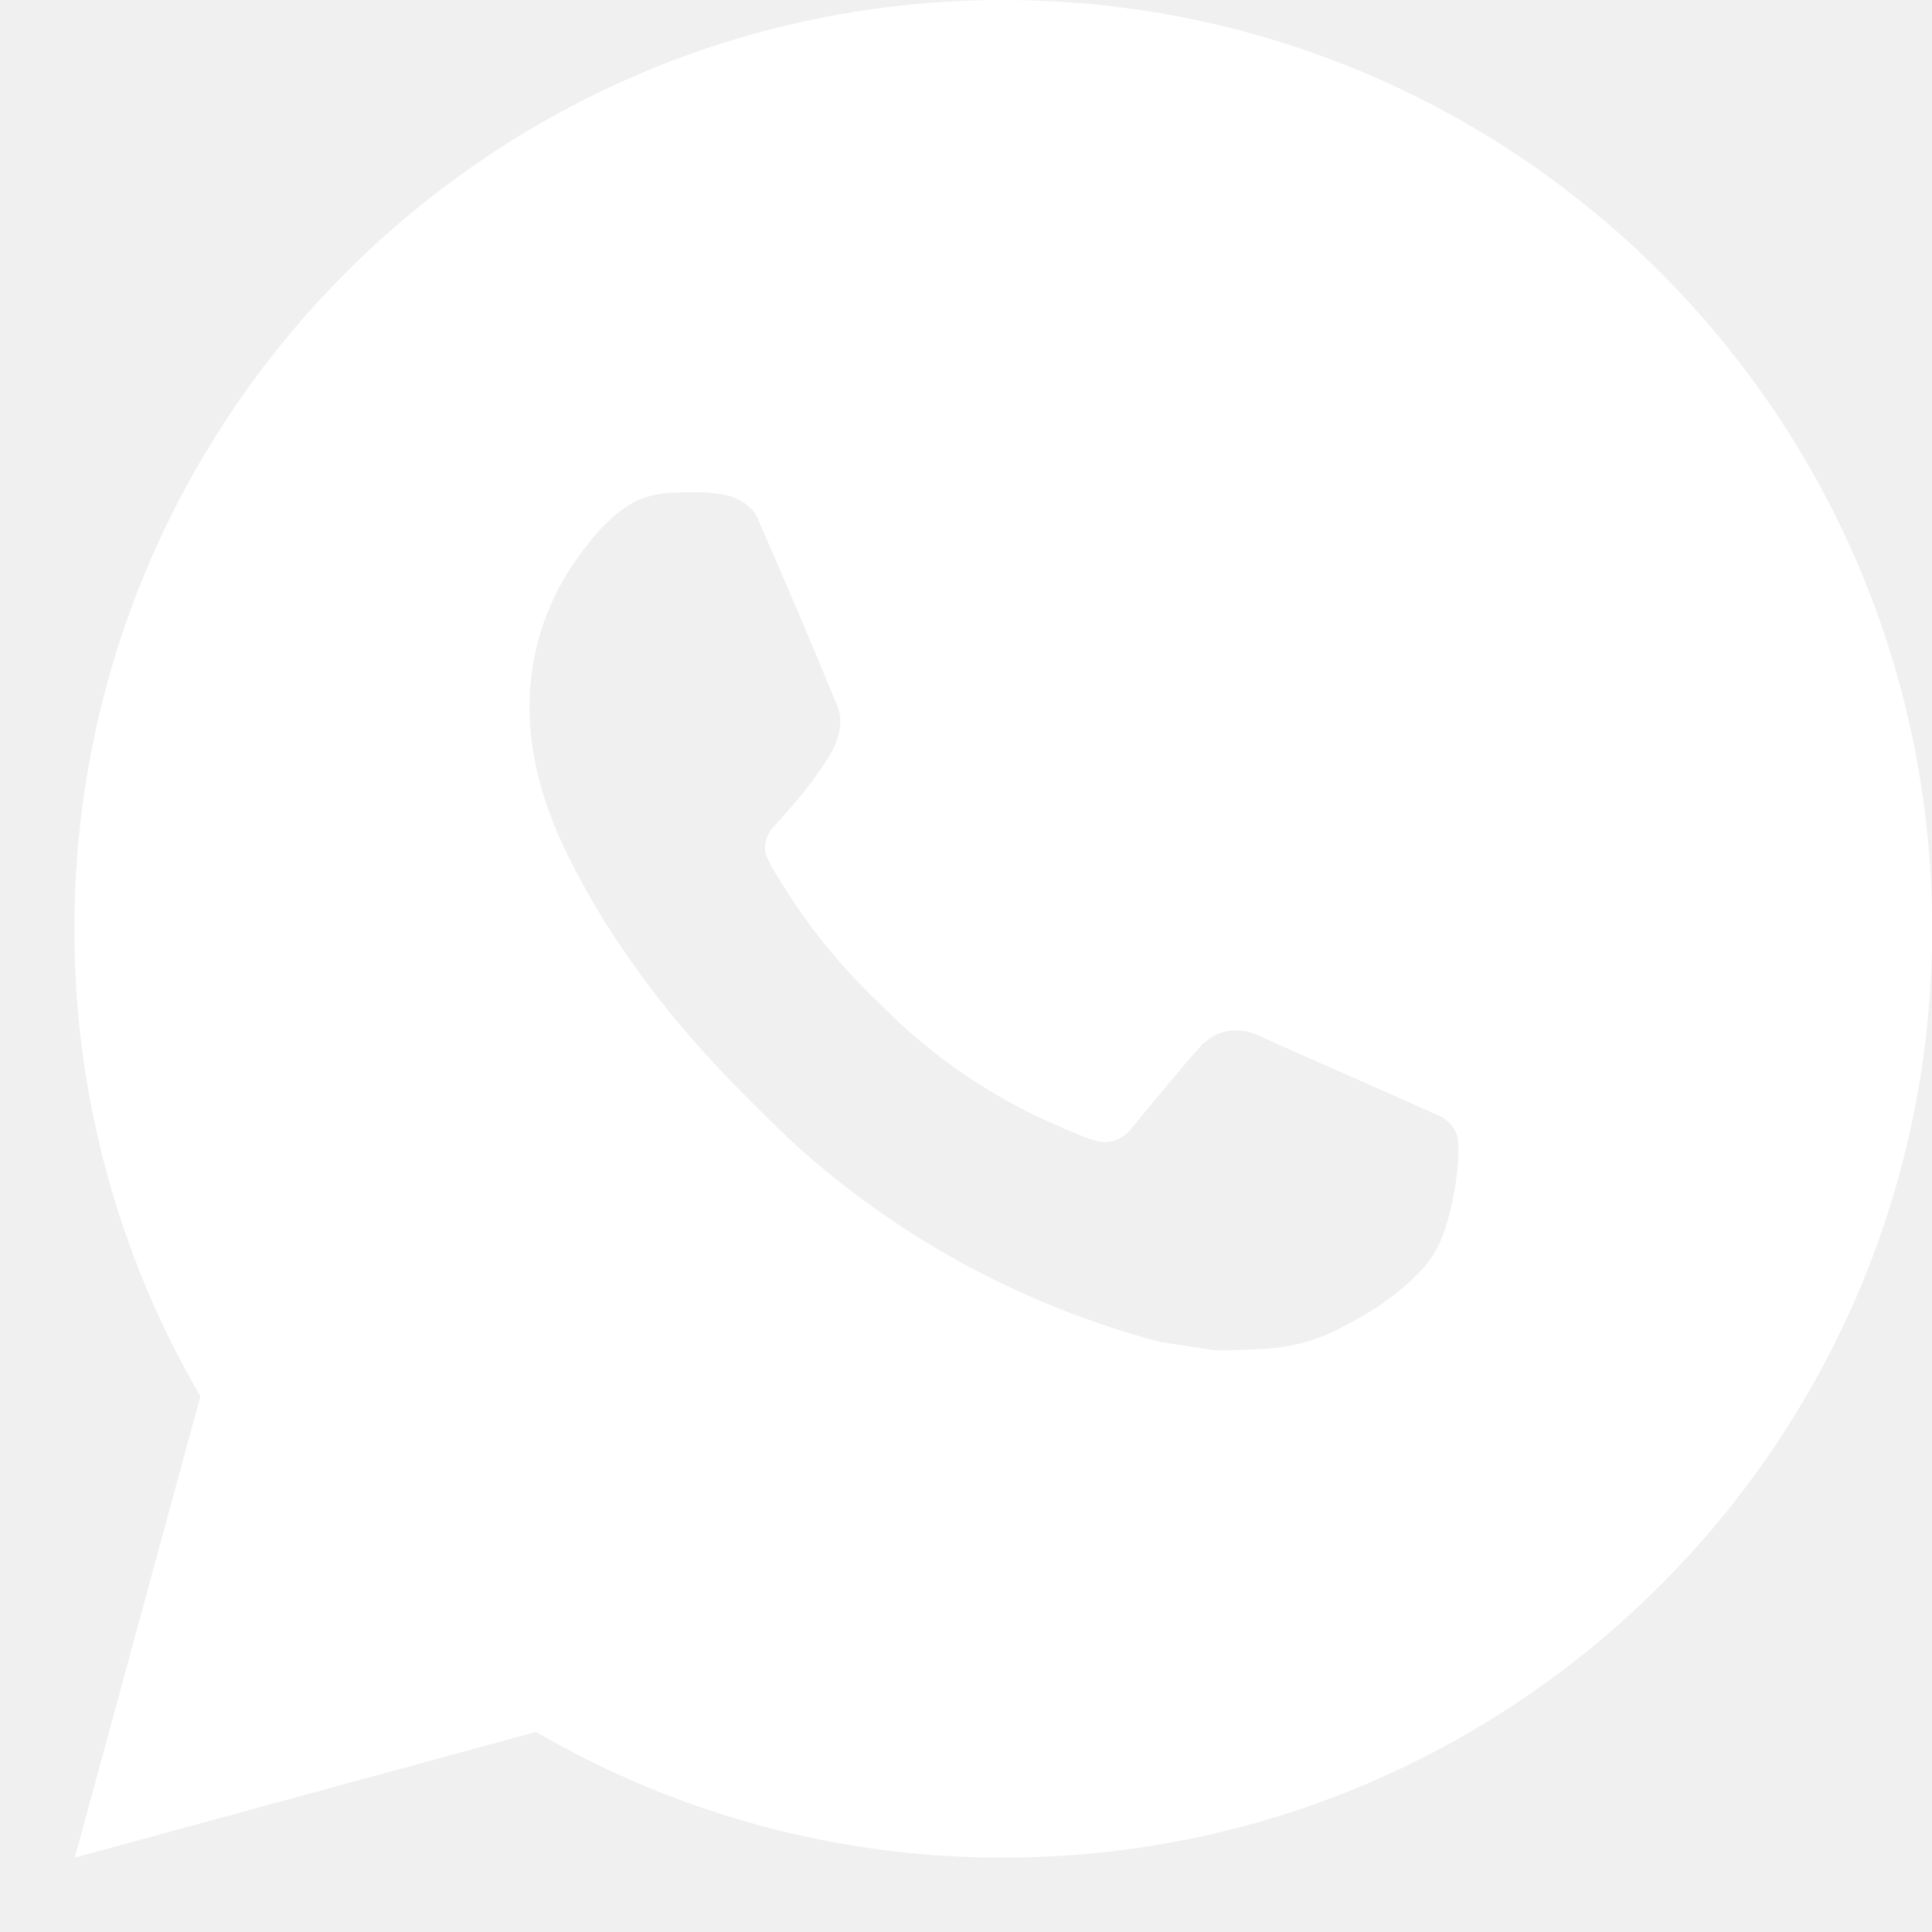
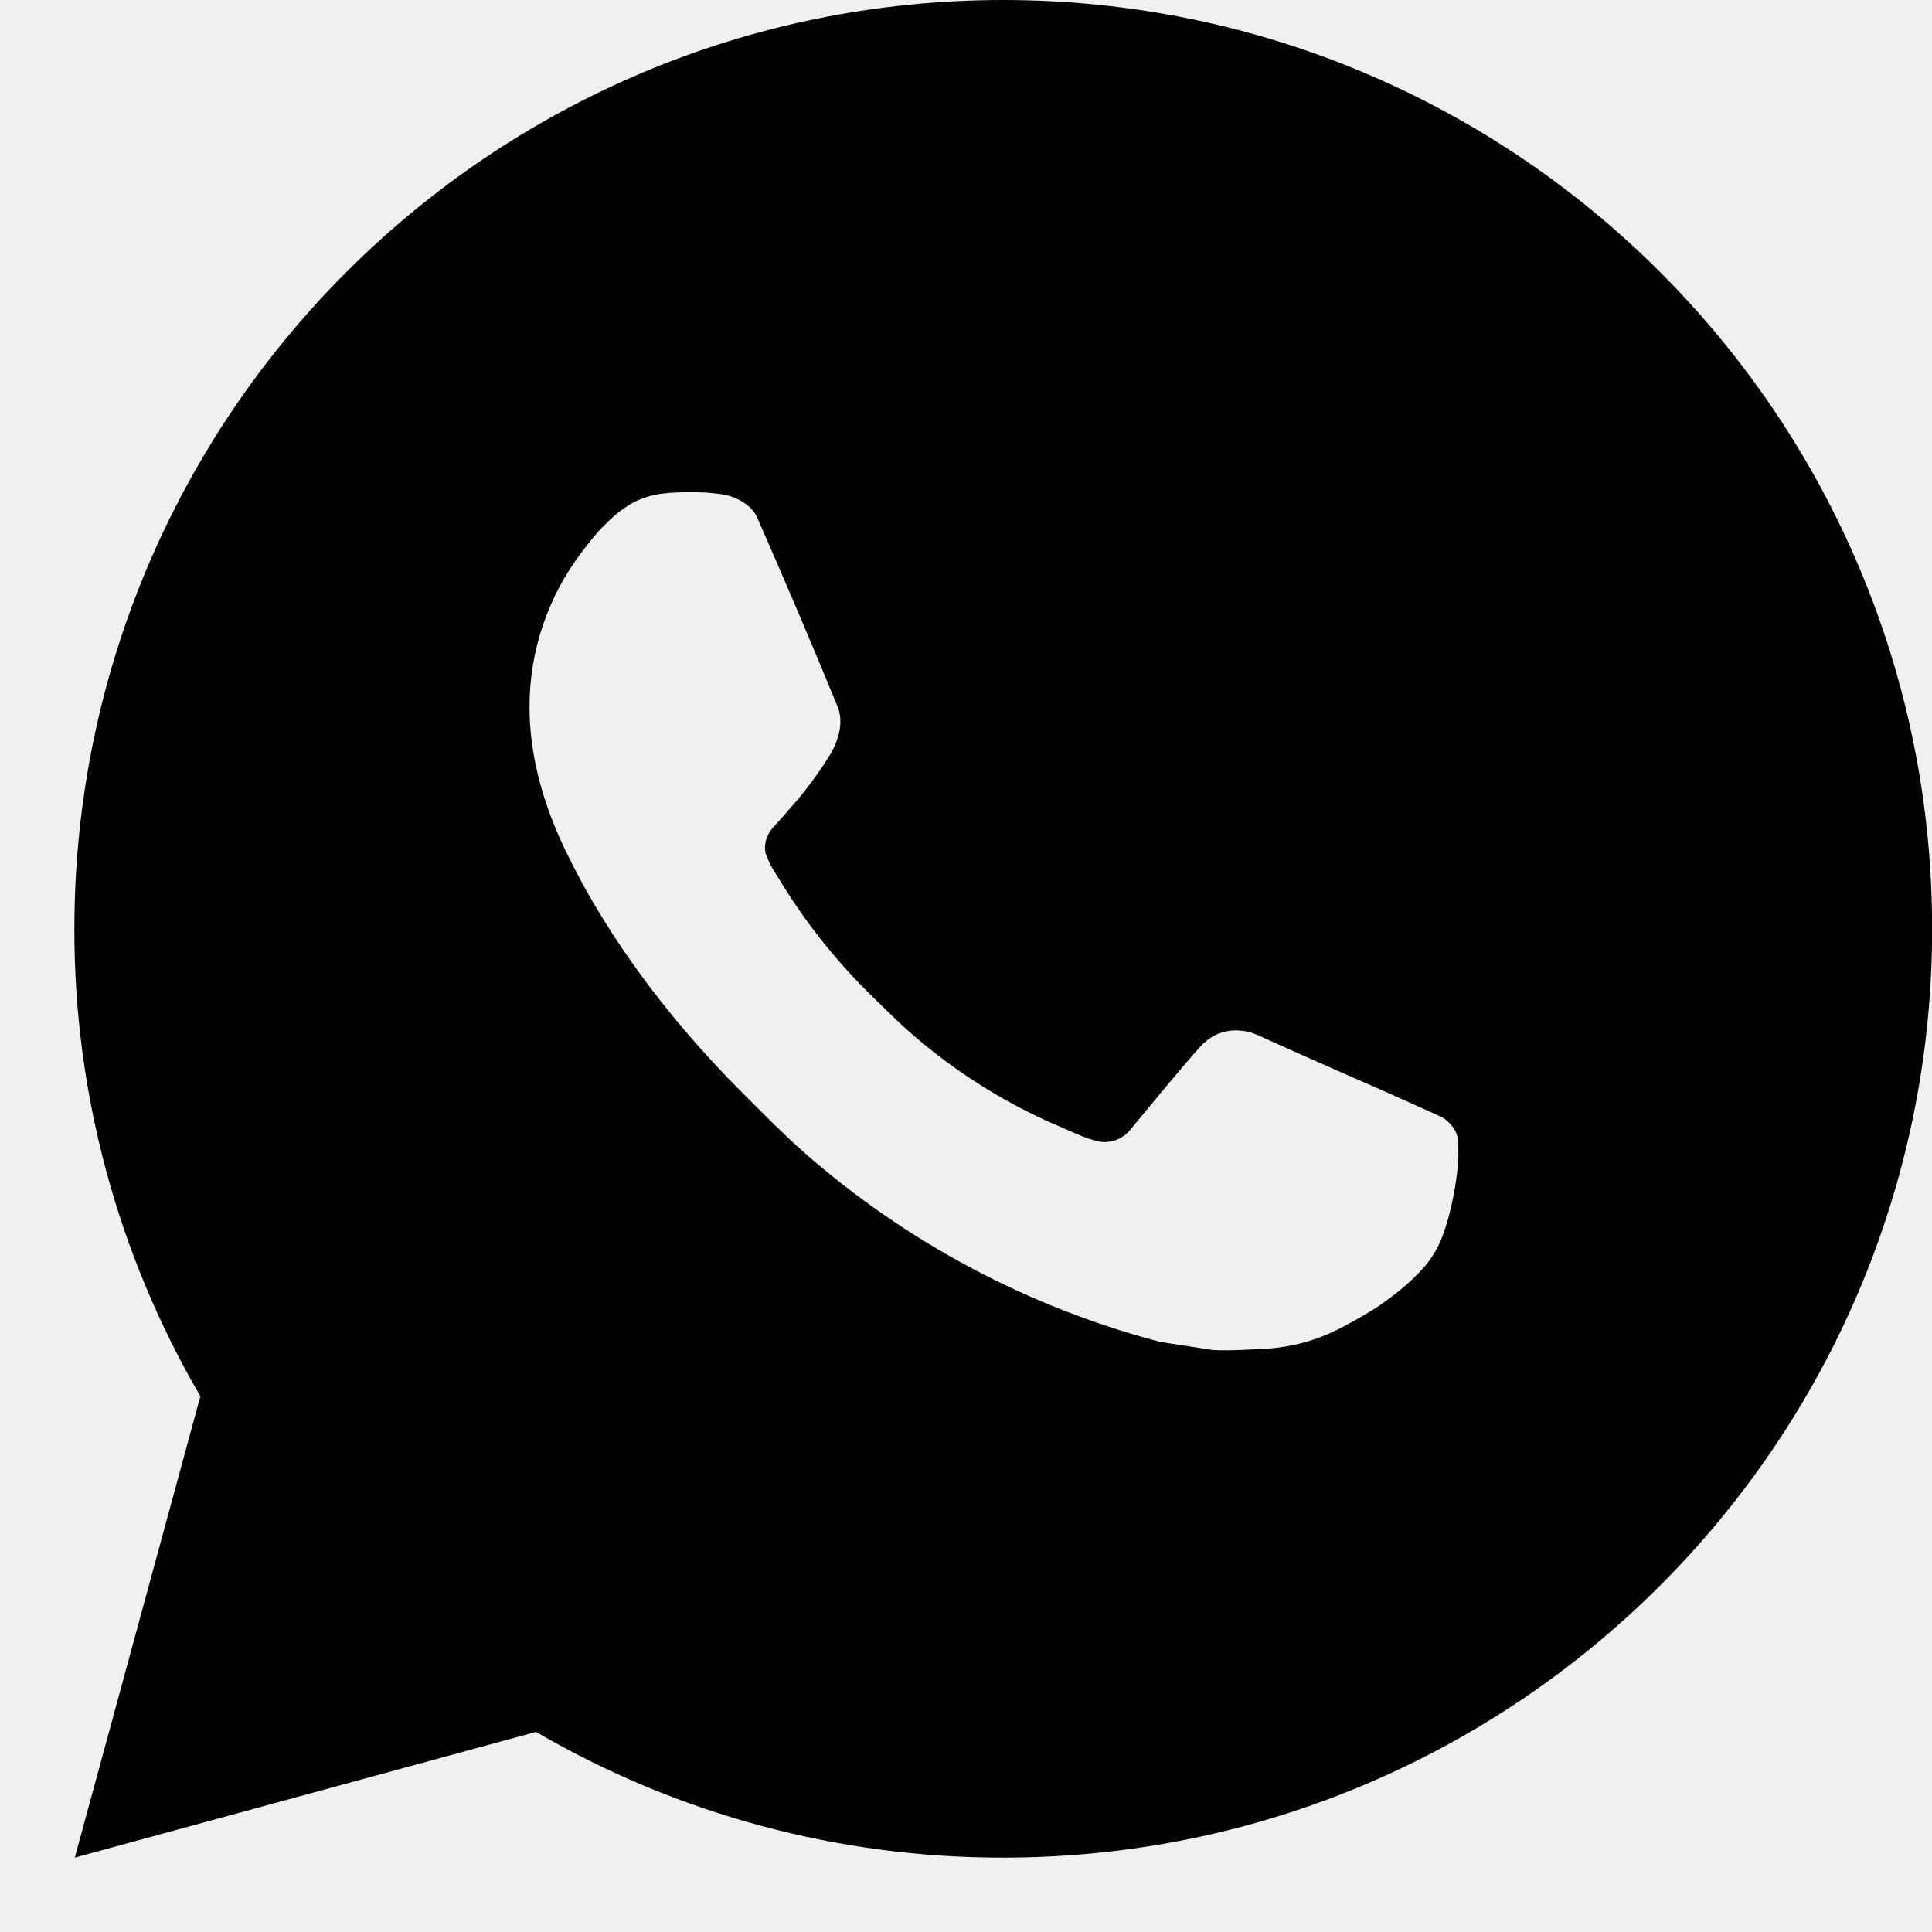
<svg xmlns="http://www.w3.org/2000/svg" width="14" height="14" viewBox="0 0 14 14" fill="none">
  <g clip-path="url(#clip0_647_28692)">
-     <path d="M0.542 13.461L1.452 10.118C0.852 9.09 0.537 7.921 0.539 6.731C0.539 3.013 3.552 0 7.27 0C10.987 0 14.001 3.013 14.001 6.731C14.001 10.448 10.987 13.461 7.27 13.461C6.08 13.463 4.912 13.149 3.884 12.55L0.542 13.461ZM4.841 3.573C4.754 3.578 4.669 3.601 4.591 3.64C4.518 3.681 4.451 3.733 4.393 3.793C4.312 3.87 4.267 3.935 4.217 3.999C3.969 4.323 3.835 4.721 3.837 5.129C3.838 5.459 3.925 5.78 4.059 6.08C4.335 6.687 4.788 7.33 5.386 7.925C5.53 8.069 5.671 8.213 5.822 8.347C6.565 9.001 7.45 9.472 8.407 9.724L8.79 9.783C8.914 9.789 9.039 9.78 9.164 9.774C9.36 9.764 9.551 9.711 9.725 9.618C9.813 9.573 9.899 9.523 9.982 9.47C9.982 9.47 10.011 9.451 10.066 9.41C10.157 9.342 10.213 9.295 10.289 9.216C10.345 9.158 10.393 9.09 10.43 9.012C10.482 8.903 10.535 8.693 10.556 8.519C10.573 8.386 10.568 8.313 10.566 8.268C10.563 8.196 10.503 8.121 10.438 8.09L10.046 7.914C10.046 7.914 9.461 7.659 9.103 7.496C9.066 7.48 9.025 7.47 8.984 7.468C8.938 7.464 8.892 7.469 8.848 7.484C8.804 7.498 8.764 7.522 8.73 7.554V7.553C8.726 7.553 8.681 7.591 8.195 8.181C8.167 8.218 8.128 8.246 8.084 8.262C8.04 8.278 7.992 8.28 7.947 8.268C7.903 8.256 7.86 8.242 7.818 8.224C7.735 8.189 7.706 8.175 7.649 8.15L7.645 8.149C7.26 7.981 6.904 7.754 6.589 7.476C6.504 7.402 6.425 7.321 6.344 7.243C6.08 6.989 5.849 6.703 5.658 6.39L5.618 6.326C5.59 6.283 5.567 6.236 5.549 6.188C5.524 6.089 5.591 6.009 5.591 6.009C5.591 6.009 5.754 5.83 5.83 5.733C5.893 5.653 5.953 5.569 6.007 5.482C6.087 5.354 6.111 5.223 6.07 5.121C5.881 4.661 5.686 4.203 5.486 3.748C5.446 3.658 5.328 3.593 5.221 3.58C5.185 3.576 5.148 3.572 5.112 3.569C5.022 3.565 4.931 3.566 4.841 3.572V3.573Z" fill="white" />
+     <path d="M0.542 13.461L1.452 10.118C0.852 9.09 0.537 7.921 0.539 6.731C0.539 3.013 3.552 0 7.27 0C10.987 0 14.001 3.013 14.001 6.731C14.001 10.448 10.987 13.461 7.27 13.461C6.08 13.463 4.912 13.149 3.884 12.55L0.542 13.461ZM4.841 3.573C4.754 3.578 4.669 3.601 4.591 3.64C4.518 3.681 4.451 3.733 4.393 3.793C4.312 3.87 4.267 3.935 4.217 3.999C3.969 4.323 3.835 4.721 3.837 5.129C3.838 5.459 3.925 5.78 4.059 6.08C4.335 6.687 4.788 7.33 5.386 7.925C5.53 8.069 5.671 8.213 5.822 8.347C6.565 9.001 7.45 9.472 8.407 9.724L8.79 9.783C8.914 9.789 9.039 9.78 9.164 9.774C9.36 9.764 9.551 9.711 9.725 9.618C9.813 9.573 9.899 9.523 9.982 9.47C9.982 9.47 10.011 9.451 10.066 9.41C10.157 9.342 10.213 9.295 10.289 9.216C10.345 9.158 10.393 9.09 10.43 9.012C10.482 8.903 10.535 8.693 10.556 8.519C10.573 8.386 10.568 8.313 10.566 8.268C10.563 8.196 10.503 8.121 10.438 8.09L10.046 7.914C10.046 7.914 9.461 7.659 9.103 7.496C9.066 7.48 9.025 7.47 8.984 7.468C8.938 7.464 8.892 7.469 8.848 7.484C8.804 7.498 8.764 7.522 8.73 7.554V7.553C8.726 7.553 8.681 7.591 8.195 8.181C8.167 8.218 8.128 8.246 8.084 8.262C8.04 8.278 7.992 8.28 7.947 8.268C7.903 8.256 7.86 8.242 7.818 8.224C7.735 8.189 7.706 8.175 7.649 8.15L7.645 8.149C7.26 7.981 6.904 7.754 6.589 7.476C6.504 7.402 6.425 7.321 6.344 7.243C6.08 6.989 5.849 6.703 5.658 6.39L5.618 6.326C5.59 6.283 5.567 6.236 5.549 6.188C5.524 6.089 5.591 6.009 5.591 6.009C5.591 6.009 5.754 5.83 5.83 5.733C5.893 5.653 5.953 5.569 6.007 5.482C6.087 5.354 6.111 5.223 6.07 5.121C5.881 4.661 5.686 4.203 5.486 3.748C5.446 3.658 5.328 3.593 5.221 3.58C5.185 3.576 5.148 3.572 5.112 3.569C5.022 3.565 4.931 3.566 4.841 3.572V3.573Z" fill="currentColor" />
  </g>
  <defs>
    <clipPath id="clip0_647_28692">
      <rect width="14" height="14" fill="white" />
    </clipPath>
  </defs>
</svg>
